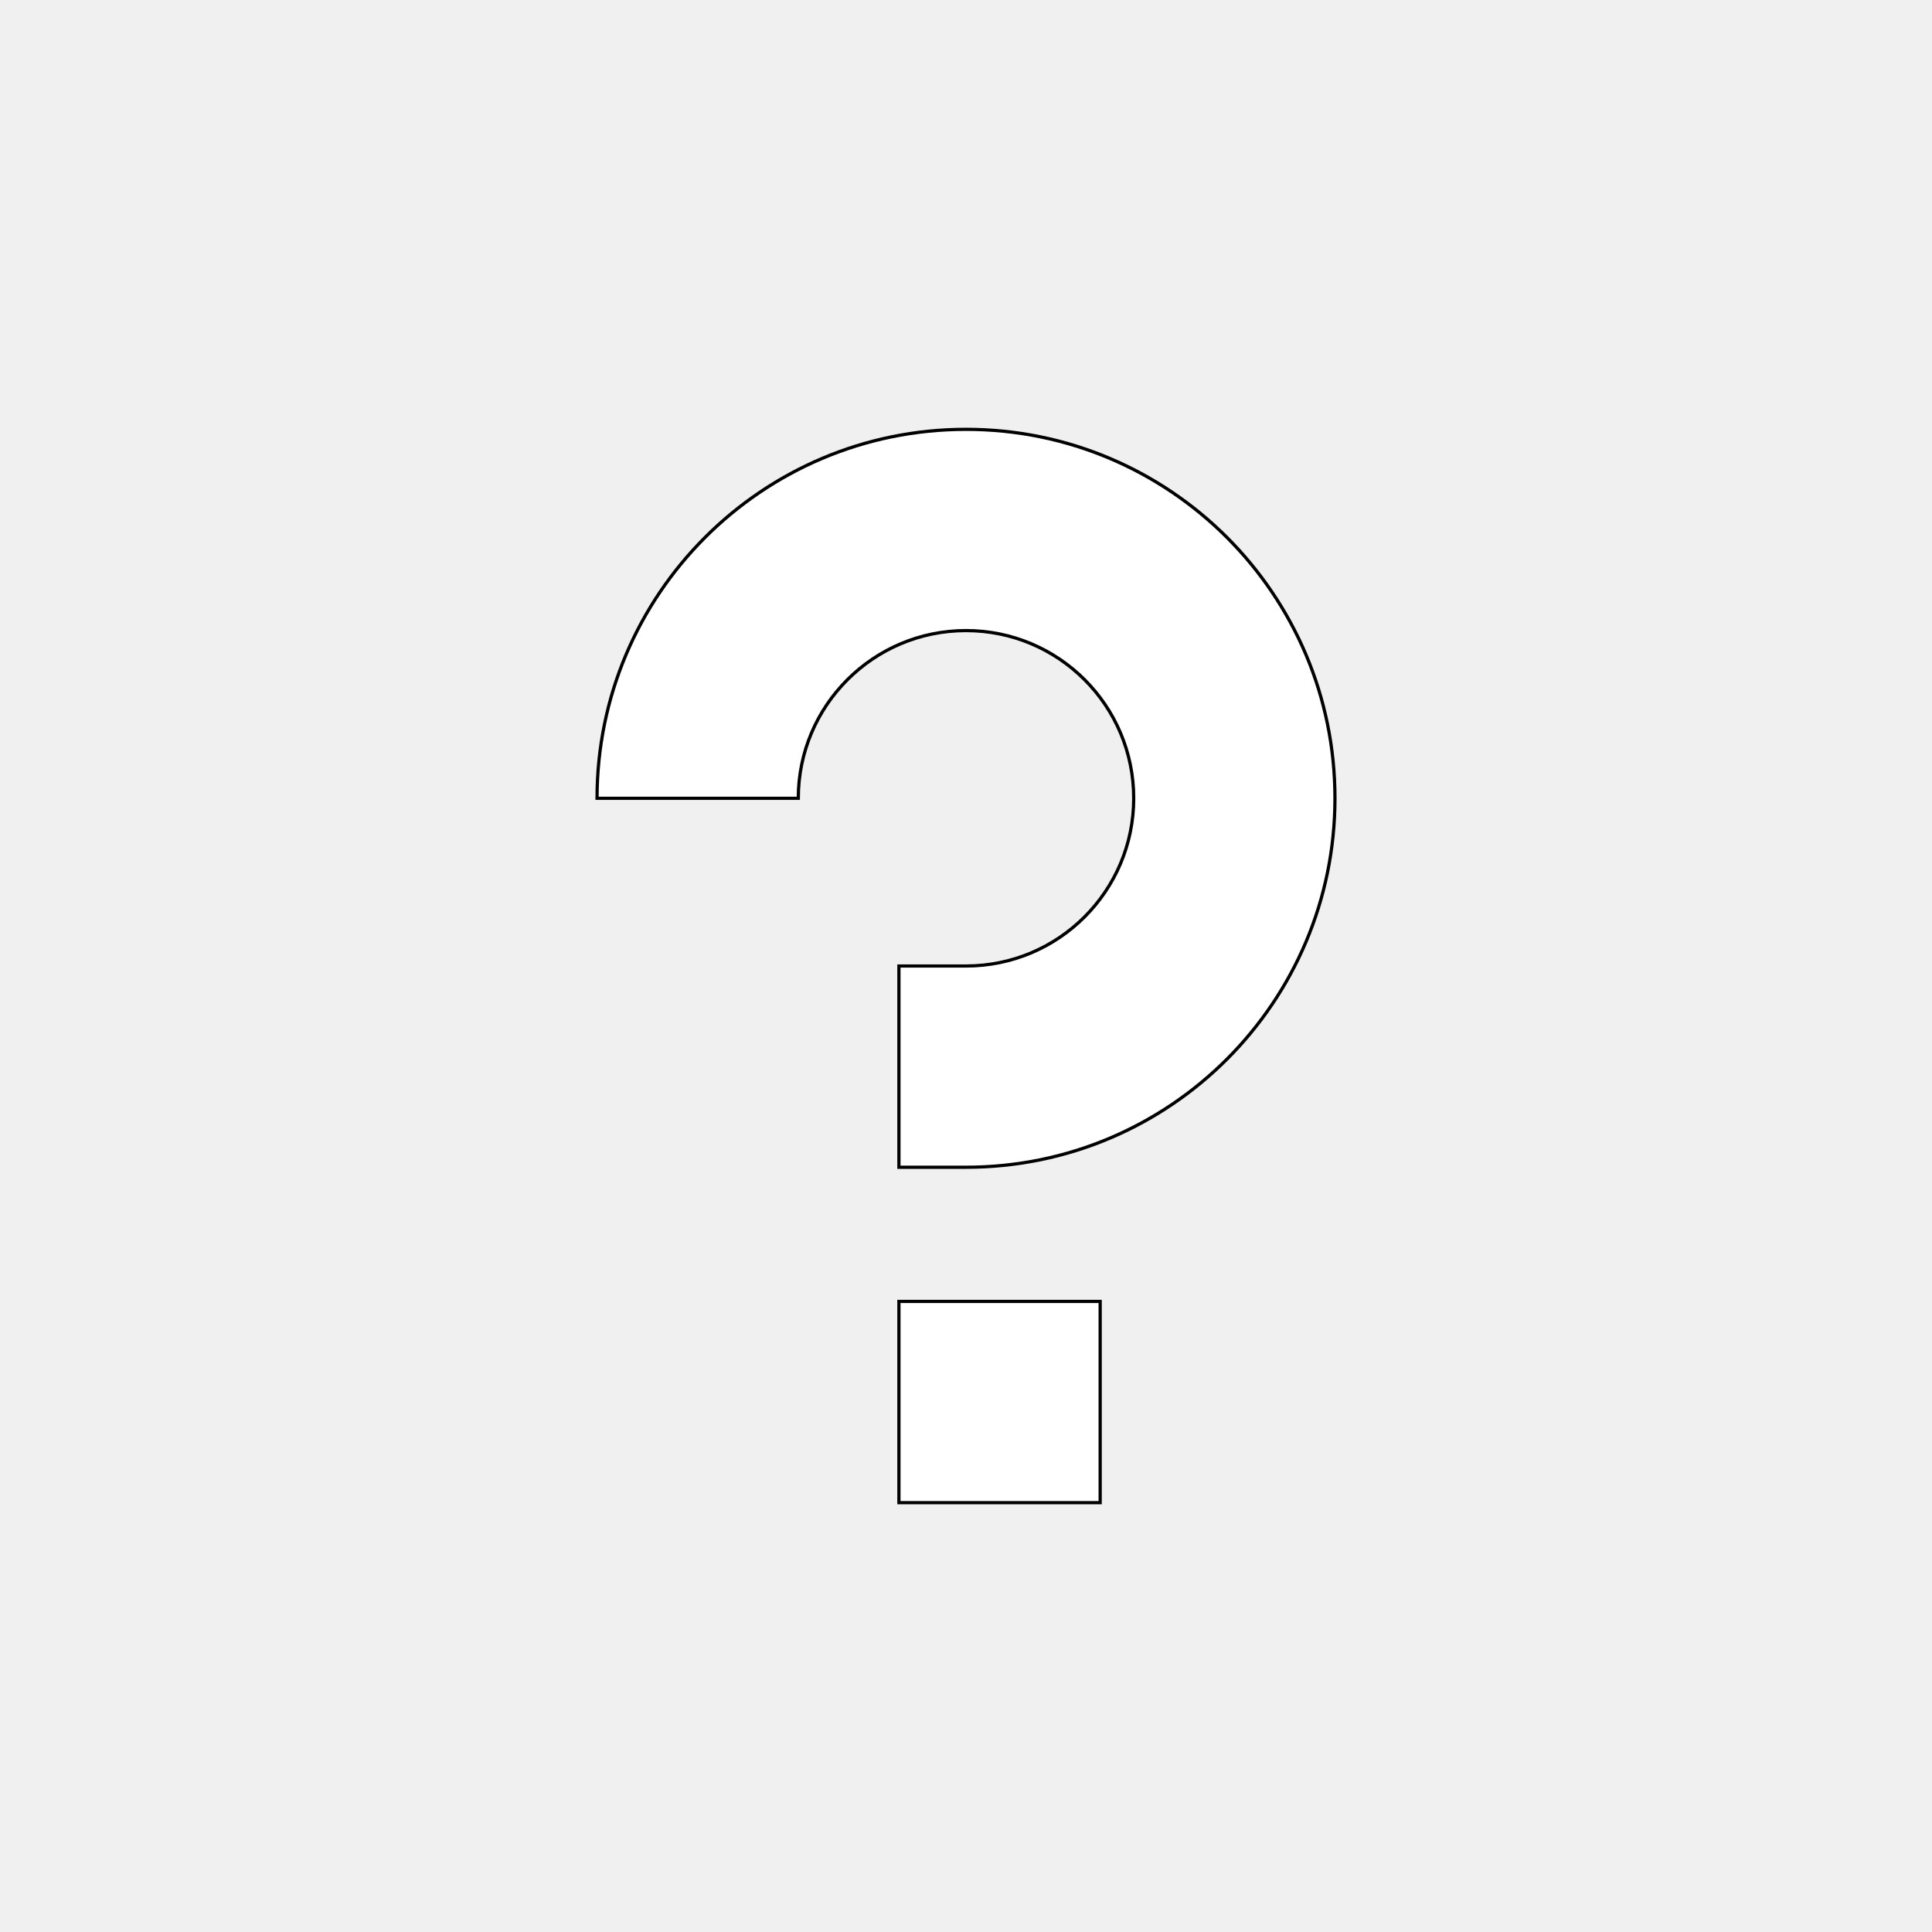
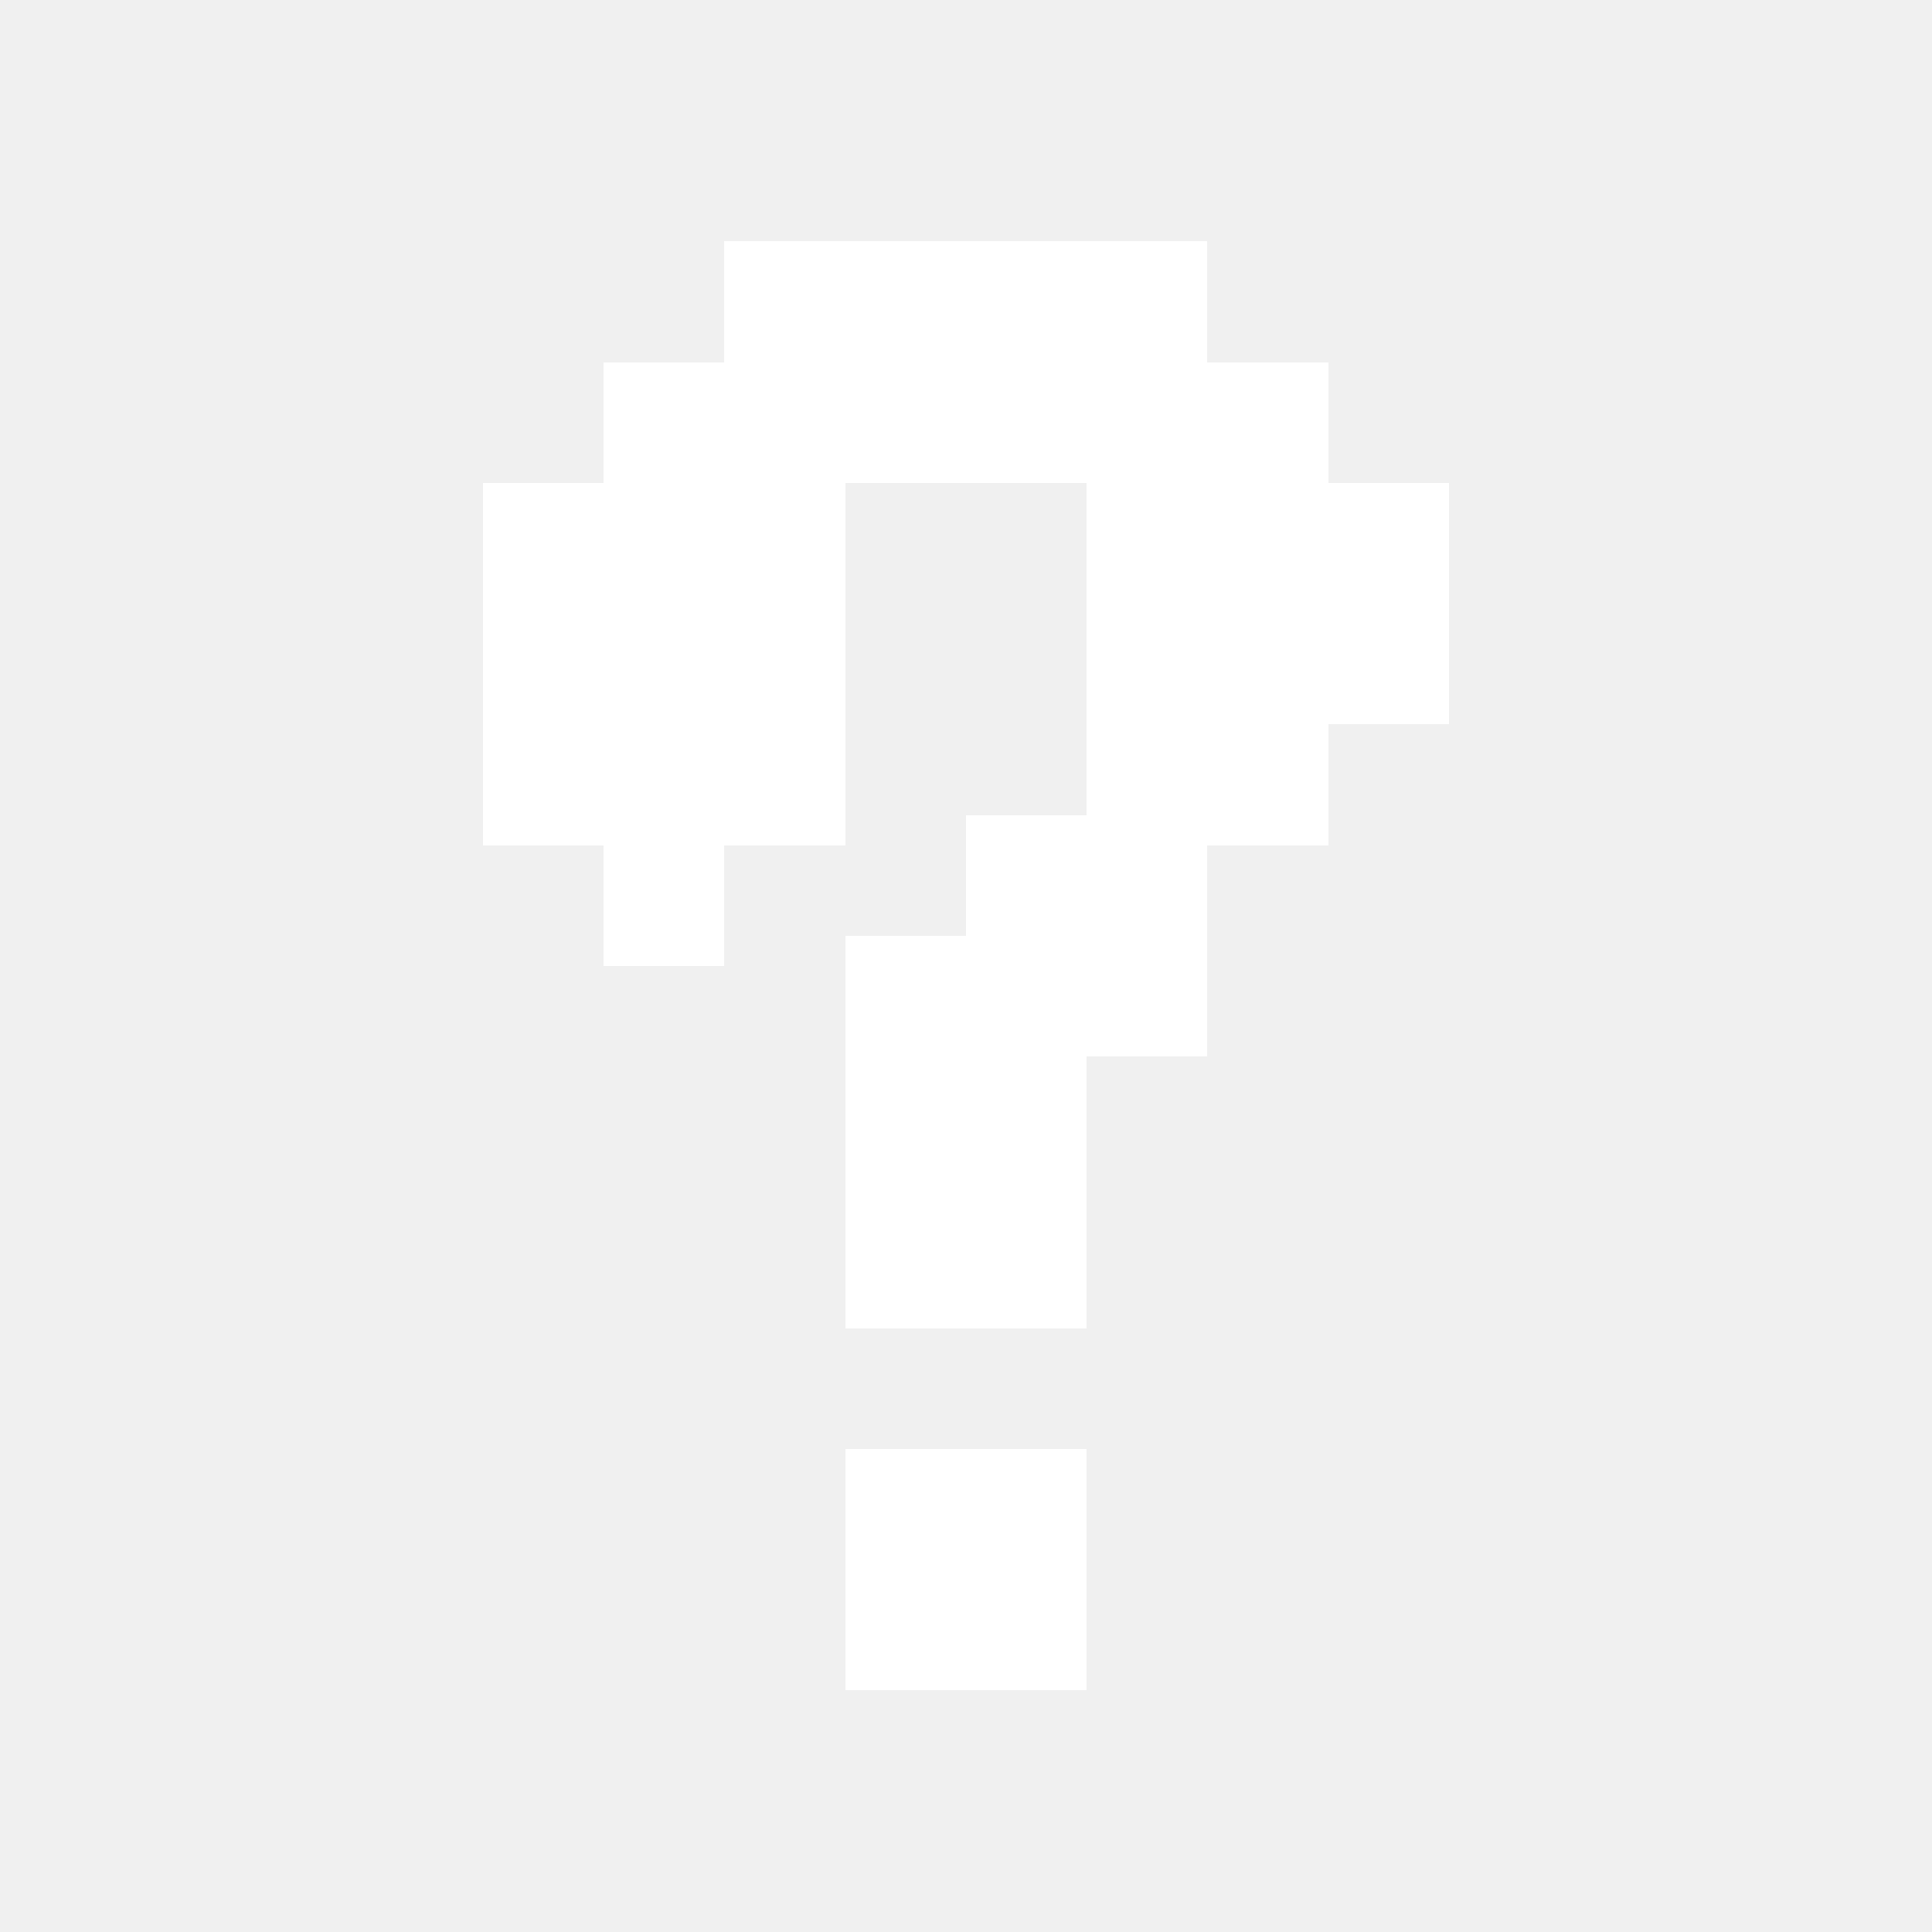
- <svg xmlns="http://www.w3.org/2000/svg" width="64px" height="64px" viewBox="-6.4 -6.4 28.80 28.80" fill="none" stroke="#000000" stroke-width="0.048">
-   <g id="SVGRepo_bgCarrier" stroke-width="0" />
-   <g id="SVGRepo_tracerCarrier" stroke-linecap="round" stroke-linejoin="round" />
-   <g id="SVGRepo_iconCarrier">
-     <path d="M5.5 5.5C5.5 4.119 6.619 3 8 3C9.381 3 10.5 4.119 10.5 5.5C10.5 6.881 9.381 8 8 8H7V11H8C11.038 11 13.5 8.538 13.5 5.5C13.5 2.462 11.038 0 8 0C4.962 0 2.5 2.462 2.5 5.5H5.5Z" fill="#ffffff" />
-     <path d="M10 13H7V16H10V13Z" fill="#ffffff" />
-   </g>
+ <svg xmlns="http://www.w3.org/2000/svg" width="64" height="64" shape-rendering="crispEdges">
+   <rect x="24" y="8" width="1" height="1" fill="#ffffff" />
+   <rect x="25" y="8" width="1" height="1" fill="#ffffff" />
+   <rect x="26" y="8" width="1" height="1" fill="#ffffff" />
+   <rect x="27" y="8" width="1" height="1" fill="#ffffff" />
+   <rect x="28" y="8" width="1" height="1" fill="#ffffff" />
+   <rect x="29" y="8" width="1" height="1" fill="#ffffff" />
+   <rect x="30" y="8" width="1" height="1" fill="#ffffff" />
+   <rect x="31" y="8" width="1" height="1" fill="#ffffff" />
+   <rect x="32" y="8" width="1" height="1" fill="#ffffff" />
+   <rect x="33" y="8" width="1" height="1" fill="#ffffff" />
+   <rect x="34" y="8" width="1" height="1" fill="#ffffff" />
+   <rect x="35" y="8" width="1" height="1" fill="#ffffff" />
+   <rect x="36" y="8" width="1" height="1" fill="#ffffff" />
+   <rect x="37" y="8" width="1" height="1" fill="#ffffff" />
+   <rect x="38" y="8" width="1" height="1" fill="#ffffff" />
+   <rect x="39" y="8" width="1" height="1" fill="#ffffff" />
+   <rect x="24" y="9" width="1" height="1" fill="#ffffff" />
+   <rect x="25" y="9" width="1" height="1" fill="#ffffff" />
+   <rect x="26" y="9" width="1" height="1" fill="#ffffff" />
+   <rect x="27" y="9" width="1" height="1" fill="#ffffff" />
+   <rect x="28" y="9" width="1" height="1" fill="#ffffff" />
+   <rect x="29" y="9" width="1" height="1" fill="#ffffff" />
+   <rect x="30" y="9" width="1" height="1" fill="#ffffff" />
+   <rect x="31" y="9" width="1" height="1" fill="#ffffff" />
+   <rect x="32" y="9" width="1" height="1" fill="#ffffff" />
+   <rect x="33" y="9" width="1" height="1" fill="#ffffff" />
+   <rect x="34" y="9" width="1" height="1" fill="#ffffff" />
+   <rect x="35" y="9" width="1" height="1" fill="#ffffff" />
+   <rect x="36" y="9" width="1" height="1" fill="#ffffff" />
+   <rect x="37" y="9" width="1" height="1" fill="#ffffff" />
+   <rect x="38" y="9" width="1" height="1" fill="#ffffff" />
+   <rect x="39" y="9" width="1" height="1" fill="#ffffff" />
+   <rect x="24" y="10" width="1" height="1" fill="#ffffff" />
+   <rect x="25" y="10" width="1" height="1" fill="#ffffff" />
+   <rect x="26" y="10" width="1" height="1" fill="#ffffff" />
+   <rect x="27" y="10" width="1" height="1" fill="#ffffff" />
+   <rect x="28" y="10" width="1" height="1" fill="#ffffff" />
+   <rect x="29" y="10" width="1" height="1" fill="#ffffff" />
+   <rect x="30" y="10" width="1" height="1" fill="#ffffff" />
+   <rect x="31" y="10" width="1" height="1" fill="#ffffff" />
+   <rect x="32" y="10" width="1" height="1" fill="#ffffff" />
+   <rect x="33" y="10" width="1" height="1" fill="#ffffff" />
+   <rect x="34" y="10" width="1" height="1" fill="#ffffff" />
+   <rect x="35" y="10" width="1" height="1" fill="#ffffff" />
+   <rect x="36" y="10" width="1" height="1" fill="#ffffff" />
+   <rect x="37" y="10" width="1" height="1" fill="#ffffff" />
+   <rect x="38" y="10" width="1" height="1" fill="#ffffff" />
+   <rect x="39" y="10" width="1" height="1" fill="#ffffff" />
+   <rect x="24" y="11" width="1" height="1" fill="#ffffff" />
+   <rect x="25" y="11" width="1" height="1" fill="#ffffff" />
+   <rect x="26" y="11" width="1" height="1" fill="#ffffff" />
+   <rect x="27" y="11" width="1" height="1" fill="#ffffff" />
+   <rect x="28" y="11" width="1" height="1" fill="#ffffff" />
+   <rect x="29" y="11" width="1" height="1" fill="#ffffff" />
+   <rect x="30" y="11" width="1" height="1" fill="#ffffff" />
+   <rect x="31" y="11" width="1" height="1" fill="#ffffff" />
+   <rect x="32" y="11" width="1" height="1" fill="#ffffff" />
+   <rect x="33" y="11" width="1" height="1" fill="#ffffff" />
+   <rect x="34" y="11" width="1" height="1" fill="#ffffff" />
+   <rect x="35" y="11" width="1" height="1" fill="#ffffff" />
+   <rect x="36" y="11" width="1" height="1" fill="#ffffff" />
+   <rect x="37" y="11" width="1" height="1" fill="#ffffff" />
+   <rect x="38" y="11" width="1" height="1" fill="#ffffff" />
+   <rect x="39" y="11" width="1" height="1" fill="#ffffff" />
+   <rect x="20" y="12" width="1" height="1" fill="#ffffff" />
+   <rect x="21" y="12" width="1" height="1" fill="#ffffff" />
+   <rect x="22" y="12" width="1" height="1" fill="#ffffff" />
+   <rect x="23" y="12" width="1" height="1" fill="#ffffff" />
+   <rect x="24" y="12" width="1" height="1" fill="#ffffff" />
+   <rect x="25" y="12" width="1" height="1" fill="#ffffff" />
+   <rect x="26" y="12" width="1" height="1" fill="#ffffff" />
+   <rect x="27" y="12" width="1" height="1" fill="#ffffff" />
+   <rect x="28" y="12" width="1" height="1" fill="#ffffff" />
+   <rect x="29" y="12" width="1" height="1" fill="#ffffff" />
+   <rect x="30" y="12" width="1" height="1" fill="#ffffff" />
+   <rect x="31" y="12" width="1" height="1" fill="#ffffff" />
+   <rect x="32" y="12" width="1" height="1" fill="#ffffff" />
+   <rect x="33" y="12" width="1" height="1" fill="#ffffff" />
+   <rect x="34" y="12" width="1" height="1" fill="#ffffff" />
+   <rect x="35" y="12" width="1" height="1" fill="#ffffff" />
+   <rect x="36" y="12" width="1" height="1" fill="#ffffff" />
+   <rect x="37" y="12" width="1" height="1" fill="#ffffff" />
+   <rect x="38" y="12" width="1" height="1" fill="#ffffff" />
+   <rect x="39" y="12" width="1" height="1" fill="#ffffff" />
+   <rect x="40" y="12" width="1" height="1" fill="#ffffff" />
+   <rect x="41" y="12" width="1" height="1" fill="#ffffff" />
+   <rect x="42" y="12" width="1" height="1" fill="#ffffff" />
+   <rect x="43" y="12" width="1" height="1" fill="#ffffff" />
+   <rect x="20" y="13" width="1" height="1" fill="#ffffff" />
+   <rect x="21" y="13" width="1" height="1" fill="#ffffff" />
+   <rect x="22" y="13" width="1" height="1" fill="#ffffff" />
+   <rect x="23" y="13" width="1" height="1" fill="#ffffff" />
+   <rect x="24" y="13" width="1" height="1" fill="#ffffff" />
+   <rect x="25" y="13" width="1" height="1" fill="#ffffff" />
+   <rect x="26" y="13" width="1" height="1" fill="#ffffff" />
+   <rect x="27" y="13" width="1" height="1" fill="#ffffff" />
+   <rect x="28" y="13" width="1" height="1" fill="#ffffff" />
+   <rect x="29" y="13" width="1" height="1" fill="#ffffff" />
+   <rect x="30" y="13" width="1" height="1" fill="#ffffff" />
+   <rect x="31" y="13" width="1" height="1" fill="#ffffff" />
+   <rect x="32" y="13" width="1" height="1" fill="#ffffff" />
+   <rect x="33" y="13" width="1" height="1" fill="#ffffff" />
+   <rect x="34" y="13" width="1" height="1" fill="#ffffff" />
+   <rect x="35" y="13" width="1" height="1" fill="#ffffff" />
+   <rect x="36" y="13" width="1" height="1" fill="#ffffff" />
+   <rect x="37" y="13" width="1" height="1" fill="#ffffff" />
+   <rect x="38" y="13" width="1" height="1" fill="#ffffff" />
+   <rect x="39" y="13" width="1" height="1" fill="#ffffff" />
+   <rect x="40" y="13" width="1" height="1" fill="#ffffff" />
+   <rect x="41" y="13" width="1" height="1" fill="#ffffff" />
+   <rect x="42" y="13" width="1" height="1" fill="#ffffff" />
+   <rect x="43" y="13" width="1" height="1" fill="#ffffff" />
+   <rect x="20" y="14" width="1" height="1" fill="#ffffff" />
+   <rect x="21" y="14" width="1" height="1" fill="#ffffff" />
+   <rect x="22" y="14" width="1" height="1" fill="#ffffff" />
+   <rect x="23" y="14" width="1" height="1" fill="#ffffff" />
+   <rect x="24" y="14" width="1" height="1" fill="#ffffff" />
+   <rect x="25" y="14" width="1" height="1" fill="#ffffff" />
+   <rect x="26" y="14" width="1" height="1" fill="#ffffff" />
+   <rect x="27" y="14" width="1" height="1" fill="#ffffff" />
+   <rect x="28" y="14" width="1" height="1" fill="#ffffff" />
+   <rect x="29" y="14" width="1" height="1" fill="#ffffff" />
+   <rect x="30" y="14" width="1" height="1" fill="#ffffff" />
+   <rect x="31" y="14" width="1" height="1" fill="#ffffff" />
+   <rect x="32" y="14" width="1" height="1" fill="#ffffff" />
+   <rect x="33" y="14" width="1" height="1" fill="#ffffff" />
+   <rect x="34" y="14" width="1" height="1" fill="#ffffff" />
+   <rect x="35" y="14" width="1" height="1" fill="#ffffff" />
+   <rect x="36" y="14" width="1" height="1" fill="#ffffff" />
+   <rect x="37" y="14" width="1" height="1" fill="#ffffff" />
+   <rect x="38" y="14" width="1" height="1" fill="#ffffff" />
+   <rect x="39" y="14" width="1" height="1" fill="#ffffff" />
+   <rect x="40" y="14" width="1" height="1" fill="#ffffff" />
+   <rect x="41" y="14" width="1" height="1" fill="#ffffff" />
+   <rect x="42" y="14" width="1" height="1" fill="#ffffff" />
+   <rect x="43" y="14" width="1" height="1" fill="#ffffff" />
+   <rect x="20" y="15" width="1" height="1" fill="#ffffff" />
+   <rect x="21" y="15" width="1" height="1" fill="#ffffff" />
+   <rect x="22" y="15" width="1" height="1" fill="#ffffff" />
+   <rect x="23" y="15" width="1" height="1" fill="#ffffff" />
+   <rect x="24" y="15" width="1" height="1" fill="#ffffff" />
+   <rect x="25" y="15" width="1" height="1" fill="#ffffff" />
+   <rect x="26" y="15" width="1" height="1" fill="#ffffff" />
+   <rect x="27" y="15" width="1" height="1" fill="#ffffff" />
+   <rect x="28" y="15" width="1" height="1" fill="#ffffff" />
+   <rect x="29" y="15" width="1" height="1" fill="#ffffff" />
+   <rect x="30" y="15" width="1" height="1" fill="#ffffff" />
+   <rect x="31" y="15" width="1" height="1" fill="#ffffff" />
+   <rect x="32" y="15" width="1" height="1" fill="#ffffff" />
+   <rect x="33" y="15" width="1" height="1" fill="#ffffff" />
+   <rect x="34" y="15" width="1" height="1" fill="#ffffff" />
+   <rect x="35" y="15" width="1" height="1" fill="#ffffff" />
+   <rect x="36" y="15" width="1" height="1" fill="#ffffff" />
+   <rect x="37" y="15" width="1" height="1" fill="#ffffff" />
+   <rect x="38" y="15" width="1" height="1" fill="#ffffff" />
+   <rect x="39" y="15" width="1" height="1" fill="#ffffff" />
+   <rect x="40" y="15" width="1" height="1" fill="#ffffff" />
+   <rect x="41" y="15" width="1" height="1" fill="#ffffff" />
+   <rect x="42" y="15" width="1" height="1" fill="#ffffff" />
+   <rect x="43" y="15" width="1" height="1" fill="#ffffff" />
+   <rect x="16" y="16" width="1" height="1" fill="#ffffff" />
+   <rect x="17" y="16" width="1" height="1" fill="#ffffff" />
+   <rect x="18" y="16" width="1" height="1" fill="#ffffff" />
+   <rect x="19" y="16" width="1" height="1" fill="#ffffff" />
+   <rect x="20" y="16" width="1" height="1" fill="#ffffff" />
+   <rect x="21" y="16" width="1" height="1" fill="#ffffff" />
+   <rect x="22" y="16" width="1" height="1" fill="#ffffff" />
+   <rect x="23" y="16" width="1" height="1" fill="#ffffff" />
+   <rect x="24" y="16" width="1" height="1" fill="#ffffff" />
+   <rect x="25" y="16" width="1" height="1" fill="#ffffff" />
+   <rect x="26" y="16" width="1" height="1" fill="#ffffff" />
+   <rect x="27" y="16" width="1" height="1" fill="#ffffff" />
+   <rect x="36" y="16" width="1" height="1" fill="#ffffff" />
+   <rect x="37" y="16" width="1" height="1" fill="#ffffff" />
+   <rect x="38" y="16" width="1" height="1" fill="#ffffff" />
+   <rect x="39" y="16" width="1" height="1" fill="#ffffff" />
+   <rect x="40" y="16" width="1" height="1" fill="#ffffff" />
+   <rect x="41" y="16" width="1" height="1" fill="#ffffff" />
+   <rect x="42" y="16" width="1" height="1" fill="#ffffff" />
+   <rect x="43" y="16" width="1" height="1" fill="#ffffff" />
+   <rect x="44" y="16" width="1" height="1" fill="#ffffff" />
+   <rect x="45" y="16" width="1" height="1" fill="#ffffff" />
+   <rect x="46" y="16" width="1" height="1" fill="#ffffff" />
+   <rect x="47" y="16" width="1" height="1" fill="#ffffff" />
+   <rect x="16" y="17" width="1" height="1" fill="#ffffff" />
+   <rect x="17" y="17" width="1" height="1" fill="#ffffff" />
+   <rect x="18" y="17" width="1" height="1" fill="#ffffff" />
+   <rect x="19" y="17" width="1" height="1" fill="#ffffff" />
+   <rect x="20" y="17" width="1" height="1" fill="#ffffff" />
+   <rect x="21" y="17" width="1" height="1" fill="#ffffff" />
+   <rect x="22" y="17" width="1" height="1" fill="#ffffff" />
+   <rect x="23" y="17" width="1" height="1" fill="#ffffff" />
+   <rect x="24" y="17" width="1" height="1" fill="#ffffff" />
+   <rect x="25" y="17" width="1" height="1" fill="#ffffff" />
+   <rect x="26" y="17" width="1" height="1" fill="#ffffff" />
+   <rect x="27" y="17" width="1" height="1" fill="#ffffff" />
+   <rect x="36" y="17" width="1" height="1" fill="#ffffff" />
+   <rect x="37" y="17" width="1" height="1" fill="#ffffff" />
+   <rect x="38" y="17" width="1" height="1" fill="#ffffff" />
+   <rect x="39" y="17" width="1" height="1" fill="#ffffff" />
+   <rect x="40" y="17" width="1" height="1" fill="#ffffff" />
+   <rect x="41" y="17" width="1" height="1" fill="#ffffff" />
+   <rect x="42" y="17" width="1" height="1" fill="#ffffff" />
+   <rect x="43" y="17" width="1" height="1" fill="#ffffff" />
+   <rect x="44" y="17" width="1" height="1" fill="#ffffff" />
+   <rect x="45" y="17" width="1" height="1" fill="#ffffff" />
+   <rect x="46" y="17" width="1" height="1" fill="#ffffff" />
+   <rect x="47" y="17" width="1" height="1" fill="#ffffff" />
+   <rect x="16" y="18" width="1" height="1" fill="#ffffff" />
+   <rect x="17" y="18" width="1" height="1" fill="#ffffff" />
+   <rect x="18" y="18" width="1" height="1" fill="#ffffff" />
+   <rect x="19" y="18" width="1" height="1" fill="#ffffff" />
+   <rect x="20" y="18" width="1" height="1" fill="#ffffff" />
+   <rect x="21" y="18" width="1" height="1" fill="#ffffff" />
+   <rect x="22" y="18" width="1" height="1" fill="#ffffff" />
+   <rect x="23" y="18" width="1" height="1" fill="#ffffff" />
+   <rect x="24" y="18" width="1" height="1" fill="#ffffff" />
+   <rect x="25" y="18" width="1" height="1" fill="#ffffff" />
+   <rect x="26" y="18" width="1" height="1" fill="#ffffff" />
+   <rect x="27" y="18" width="1" height="1" fill="#ffffff" />
+   <rect x="36" y="18" width="1" height="1" fill="#ffffff" />
+   <rect x="37" y="18" width="1" height="1" fill="#ffffff" />
+   <rect x="38" y="18" width="1" height="1" fill="#ffffff" />
+   <rect x="39" y="18" width="1" height="1" fill="#ffffff" />
+   <rect x="40" y="18" width="1" height="1" fill="#ffffff" />
+   <rect x="41" y="18" width="1" height="1" fill="#ffffff" />
+   <rect x="42" y="18" width="1" height="1" fill="#ffffff" />
+   <rect x="43" y="18" width="1" height="1" fill="#ffffff" />
+   <rect x="44" y="18" width="1" height="1" fill="#ffffff" />
+   <rect x="45" y="18" width="1" height="1" fill="#ffffff" />
+   <rect x="46" y="18" width="1" height="1" fill="#ffffff" />
+   <rect x="47" y="18" width="1" height="1" fill="#ffffff" />
+   <rect x="16" y="19" width="1" height="1" fill="#ffffff" />
+   <rect x="17" y="19" width="1" height="1" fill="#ffffff" />
+   <rect x="18" y="19" width="1" height="1" fill="#ffffff" />
+   <rect x="19" y="19" width="1" height="1" fill="#ffffff" />
+   <rect x="20" y="19" width="1" height="1" fill="#ffffff" />
+   <rect x="21" y="19" width="1" height="1" fill="#ffffff" />
+   <rect x="22" y="19" width="1" height="1" fill="#ffffff" />
+   <rect x="23" y="19" width="1" height="1" fill="#ffffff" />
+   <rect x="24" y="19" width="1" height="1" fill="#ffffff" />
+   <rect x="25" y="19" width="1" height="1" fill="#ffffff" />
+   <rect x="26" y="19" width="1" height="1" fill="#ffffff" />
+   <rect x="27" y="19" width="1" height="1" fill="#ffffff" />
+   <rect x="36" y="19" width="1" height="1" fill="#ffffff" />
+   <rect x="37" y="19" width="1" height="1" fill="#ffffff" />
+   <rect x="38" y="19" width="1" height="1" fill="#ffffff" />
+   <rect x="39" y="19" width="1" height="1" fill="#ffffff" />
+   <rect x="40" y="19" width="1" height="1" fill="#ffffff" />
+   <rect x="41" y="19" width="1" height="1" fill="#ffffff" />
+   <rect x="42" y="19" width="1" height="1" fill="#ffffff" />
+   <rect x="43" y="19" width="1" height="1" fill="#ffffff" />
+   <rect x="44" y="19" width="1" height="1" fill="#ffffff" />
+   <rect x="45" y="19" width="1" height="1" fill="#ffffff" />
+   <rect x="46" y="19" width="1" height="1" fill="#ffffff" />
+   <rect x="47" y="19" width="1" height="1" fill="#ffffff" />
+   <rect x="16" y="20" width="1" height="1" fill="#ffffff" />
+   <rect x="17" y="20" width="1" height="1" fill="#ffffff" />
+   <rect x="18" y="20" width="1" height="1" fill="#ffffff" />
+   <rect x="19" y="20" width="1" height="1" fill="#ffffff" />
+   <rect x="20" y="20" width="1" height="1" fill="#ffffff" />
+   <rect x="21" y="20" width="1" height="1" fill="#ffffff" />
+   <rect x="22" y="20" width="1" height="1" fill="#ffffff" />
+   <rect x="23" y="20" width="1" height="1" fill="#ffffff" />
+   <rect x="24" y="20" width="1" height="1" fill="#ffffff" />
+   <rect x="25" y="20" width="1" height="1" fill="#ffffff" />
+   <rect x="26" y="20" width="1" height="1" fill="#ffffff" />
+   <rect x="27" y="20" width="1" height="1" fill="#ffffff" />
+   <rect x="36" y="20" width="1" height="1" fill="#ffffff" />
+   <rect x="37" y="20" width="1" height="1" fill="#ffffff" />
+   <rect x="38" y="20" width="1" height="1" fill="#ffffff" />
+   <rect x="39" y="20" width="1" height="1" fill="#ffffff" />
+   <rect x="40" y="20" width="1" height="1" fill="#ffffff" />
+   <rect x="41" y="20" width="1" height="1" fill="#ffffff" />
+   <rect x="42" y="20" width="1" height="1" fill="#ffffff" />
+   <rect x="43" y="20" width="1" height="1" fill="#ffffff" />
+   <rect x="44" y="20" width="1" height="1" fill="#ffffff" />
+   <rect x="45" y="20" width="1" height="1" fill="#ffffff" />
+   <rect x="46" y="20" width="1" height="1" fill="#ffffff" />
+   <rect x="47" y="20" width="1" height="1" fill="#ffffff" />
+   <rect x="16" y="21" width="1" height="1" fill="#ffffff" />
+   <rect x="17" y="21" width="1" height="1" fill="#ffffff" />
+   <rect x="18" y="21" width="1" height="1" fill="#ffffff" />
+   <rect x="19" y="21" width="1" height="1" fill="#ffffff" />
+   <rect x="20" y="21" width="1" height="1" fill="#ffffff" />
+   <rect x="21" y="21" width="1" height="1" fill="#ffffff" />
+   <rect x="22" y="21" width="1" height="1" fill="#ffffff" />
+   <rect x="23" y="21" width="1" height="1" fill="#ffffff" />
+   <rect x="24" y="21" width="1" height="1" fill="#ffffff" />
+   <rect x="25" y="21" width="1" height="1" fill="#ffffff" />
+   <rect x="26" y="21" width="1" height="1" fill="#ffffff" />
+   <rect x="27" y="21" width="1" height="1" fill="#ffffff" />
+   <rect x="36" y="21" width="1" height="1" fill="#ffffff" />
+   <rect x="37" y="21" width="1" height="1" fill="#ffffff" />
+   <rect x="38" y="21" width="1" height="1" fill="#ffffff" />
+   <rect x="39" y="21" width="1" height="1" fill="#ffffff" />
+   <rect x="40" y="21" width="1" height="1" fill="#ffffff" />
+   <rect x="41" y="21" width="1" height="1" fill="#ffffff" />
+   <rect x="42" y="21" width="1" height="1" fill="#ffffff" />
+   <rect x="43" y="21" width="1" height="1" fill="#ffffff" />
+   <rect x="44" y="21" width="1" height="1" fill="#ffffff" />
+   <rect x="45" y="21" width="1" height="1" fill="#ffffff" />
+   <rect x="46" y="21" width="1" height="1" fill="#ffffff" />
+   <rect x="47" y="21" width="1" height="1" fill="#ffffff" />
+   <rect x="16" y="22" width="1" height="1" fill="#ffffff" />
+   <rect x="17" y="22" width="1" height="1" fill="#ffffff" />
+   <rect x="18" y="22" width="1" height="1" fill="#ffffff" />
+   <rect x="19" y="22" width="1" height="1" fill="#ffffff" />
+   <rect x="20" y="22" width="1" height="1" fill="#ffffff" />
+   <rect x="21" y="22" width="1" height="1" fill="#ffffff" />
+   <rect x="22" y="22" width="1" height="1" fill="#ffffff" />
+   <rect x="23" y="22" width="1" height="1" fill="#ffffff" />
+   <rect x="24" y="22" width="1" height="1" fill="#ffffff" />
+   <rect x="25" y="22" width="1" height="1" fill="#ffffff" />
+   <rect x="26" y="22" width="1" height="1" fill="#ffffff" />
+   <rect x="27" y="22" width="1" height="1" fill="#ffffff" />
+   <rect x="36" y="22" width="1" height="1" fill="#ffffff" />
+   <rect x="37" y="22" width="1" height="1" fill="#ffffff" />
+   <rect x="38" y="22" width="1" height="1" fill="#ffffff" />
+   <rect x="39" y="22" width="1" height="1" fill="#ffffff" />
+   <rect x="40" y="22" width="1" height="1" fill="#ffffff" />
+   <rect x="41" y="22" width="1" height="1" fill="#ffffff" />
+   <rect x="42" y="22" width="1" height="1" fill="#ffffff" />
+   <rect x="43" y="22" width="1" height="1" fill="#ffffff" />
+   <rect x="44" y="22" width="1" height="1" fill="#ffffff" />
+   <rect x="45" y="22" width="1" height="1" fill="#ffffff" />
+   <rect x="46" y="22" width="1" height="1" fill="#ffffff" />
+   <rect x="47" y="22" width="1" height="1" fill="#ffffff" />
+   <rect x="16" y="23" width="1" height="1" fill="#ffffff" />
+   <rect x="17" y="23" width="1" height="1" fill="#ffffff" />
+   <rect x="18" y="23" width="1" height="1" fill="#ffffff" />
+   <rect x="19" y="23" width="1" height="1" fill="#ffffff" />
+   <rect x="20" y="23" width="1" height="1" fill="#ffffff" />
+   <rect x="21" y="23" width="1" height="1" fill="#ffffff" />
+   <rect x="22" y="23" width="1" height="1" fill="#ffffff" />
+   <rect x="23" y="23" width="1" height="1" fill="#ffffff" />
+   <rect x="24" y="23" width="1" height="1" fill="#ffffff" />
+   <rect x="25" y="23" width="1" height="1" fill="#ffffff" />
+   <rect x="26" y="23" width="1" height="1" fill="#ffffff" />
+   <rect x="27" y="23" width="1" height="1" fill="#ffffff" />
+   <rect x="36" y="23" width="1" height="1" fill="#ffffff" />
+   <rect x="37" y="23" width="1" height="1" fill="#ffffff" />
+   <rect x="38" y="23" width="1" height="1" fill="#ffffff" />
+   <rect x="39" y="23" width="1" height="1" fill="#ffffff" />
+   <rect x="40" y="23" width="1" height="1" fill="#ffffff" />
+   <rect x="41" y="23" width="1" height="1" fill="#ffffff" />
+   <rect x="42" y="23" width="1" height="1" fill="#ffffff" />
+   <rect x="43" y="23" width="1" height="1" fill="#ffffff" />
+   <rect x="44" y="23" width="1" height="1" fill="#ffffff" />
+   <rect x="45" y="23" width="1" height="1" fill="#ffffff" />
+   <rect x="46" y="23" width="1" height="1" fill="#ffffff" />
+   <rect x="47" y="23" width="1" height="1" fill="#ffffff" />
+   <rect x="16" y="24" width="1" height="1" fill="#ffffff" />
+   <rect x="17" y="24" width="1" height="1" fill="#ffffff" />
+   <rect x="18" y="24" width="1" height="1" fill="#ffffff" />
+   <rect x="19" y="24" width="1" height="1" fill="#ffffff" />
+   <rect x="20" y="24" width="1" height="1" fill="#ffffff" />
+   <rect x="21" y="24" width="1" height="1" fill="#ffffff" />
+   <rect x="22" y="24" width="1" height="1" fill="#ffffff" />
+   <rect x="23" y="24" width="1" height="1" fill="#ffffff" />
+   <rect x="24" y="24" width="1" height="1" fill="#ffffff" />
+   <rect x="25" y="24" width="1" height="1" fill="#ffffff" />
+   <rect x="26" y="24" width="1" height="1" fill="#ffffff" />
+   <rect x="27" y="24" width="1" height="1" fill="#ffffff" />
+   <rect x="36" y="24" width="1" height="1" fill="#ffffff" />
+   <rect x="37" y="24" width="1" height="1" fill="#ffffff" />
+   <rect x="38" y="24" width="1" height="1" fill="#ffffff" />
+   <rect x="39" y="24" width="1" height="1" fill="#ffffff" />
+   <rect x="40" y="24" width="1" height="1" fill="#ffffff" />
+   <rect x="41" y="24" width="1" height="1" fill="#ffffff" />
+   <rect x="42" y="24" width="1" height="1" fill="#ffffff" />
+   <rect x="43" y="24" width="1" height="1" fill="#ffffff" />
+   <rect x="16" y="25" width="1" height="1" fill="#ffffff" />
+   <rect x="17" y="25" width="1" height="1" fill="#ffffff" />
+   <rect x="18" y="25" width="1" height="1" fill="#ffffff" />
+   <rect x="19" y="25" width="1" height="1" fill="#ffffff" />
+   <rect x="20" y="25" width="1" height="1" fill="#ffffff" />
+   <rect x="21" y="25" width="1" height="1" fill="#ffffff" />
+   <rect x="22" y="25" width="1" height="1" fill="#ffffff" />
+   <rect x="23" y="25" width="1" height="1" fill="#ffffff" />
+   <rect x="24" y="25" width="1" height="1" fill="#ffffff" />
+   <rect x="25" y="25" width="1" height="1" fill="#ffffff" />
+   <rect x="26" y="25" width="1" height="1" fill="#ffffff" />
+   <rect x="27" y="25" width="1" height="1" fill="#ffffff" />
+   <rect x="36" y="25" width="1" height="1" fill="#ffffff" />
+   <rect x="37" y="25" width="1" height="1" fill="#ffffff" />
+   <rect x="38" y="25" width="1" height="1" fill="#ffffff" />
+   <rect x="39" y="25" width="1" height="1" fill="#ffffff" />
+   <rect x="40" y="25" width="1" height="1" fill="#ffffff" />
+   <rect x="41" y="25" width="1" height="1" fill="#ffffff" />
+   <rect x="42" y="25" width="1" height="1" fill="#ffffff" />
+   <rect x="43" y="25" width="1" height="1" fill="#ffffff" />
+   <rect x="16" y="26" width="1" height="1" fill="#ffffff" />
+   <rect x="17" y="26" width="1" height="1" fill="#ffffff" />
+   <rect x="18" y="26" width="1" height="1" fill="#ffffff" />
+   <rect x="19" y="26" width="1" height="1" fill="#ffffff" />
+   <rect x="20" y="26" width="1" height="1" fill="#ffffff" />
+   <rect x="21" y="26" width="1" height="1" fill="#ffffff" />
+   <rect x="22" y="26" width="1" height="1" fill="#ffffff" />
+   <rect x="23" y="26" width="1" height="1" fill="#ffffff" />
+   <rect x="24" y="26" width="1" height="1" fill="#ffffff" />
+   <rect x="25" y="26" width="1" height="1" fill="#ffffff" />
+   <rect x="26" y="26" width="1" height="1" fill="#ffffff" />
+   <rect x="27" y="26" width="1" height="1" fill="#ffffff" />
+   <rect x="36" y="26" width="1" height="1" fill="#ffffff" />
+   <rect x="37" y="26" width="1" height="1" fill="#ffffff" />
+   <rect x="38" y="26" width="1" height="1" fill="#ffffff" />
+   <rect x="39" y="26" width="1" height="1" fill="#ffffff" />
+   <rect x="40" y="26" width="1" height="1" fill="#ffffff" />
+   <rect x="41" y="26" width="1" height="1" fill="#ffffff" />
+   <rect x="42" y="26" width="1" height="1" fill="#ffffff" />
+   <rect x="43" y="26" width="1" height="1" fill="#ffffff" />
+   <rect x="16" y="27" width="1" height="1" fill="#ffffff" />
+   <rect x="17" y="27" width="1" height="1" fill="#ffffff" />
+   <rect x="18" y="27" width="1" height="1" fill="#ffffff" />
+   <rect x="19" y="27" width="1" height="1" fill="#ffffff" />
+   <rect x="20" y="27" width="1" height="1" fill="#ffffff" />
+   <rect x="21" y="27" width="1" height="1" fill="#ffffff" />
+   <rect x="22" y="27" width="1" height="1" fill="#ffffff" />
+   <rect x="23" y="27" width="1" height="1" fill="#ffffff" />
+   <rect x="24" y="27" width="1" height="1" fill="#ffffff" />
+   <rect x="25" y="27" width="1" height="1" fill="#ffffff" />
+   <rect x="26" y="27" width="1" height="1" fill="#ffffff" />
+   <rect x="27" y="27" width="1" height="1" fill="#ffffff" />
+   <rect x="32" y="27" width="1" height="1" fill="#ffffff" />
+   <rect x="33" y="27" width="1" height="1" fill="#ffffff" />
+   <rect x="34" y="27" width="1" height="1" fill="#ffffff" />
+   <rect x="35" y="27" width="1" height="1" fill="#ffffff" />
+   <rect x="36" y="27" width="1" height="1" fill="#ffffff" />
+   <rect x="37" y="27" width="1" height="1" fill="#ffffff" />
+   <rect x="38" y="27" width="1" height="1" fill="#ffffff" />
+   <rect x="39" y="27" width="1" height="1" fill="#ffffff" />
+   <rect x="40" y="27" width="1" height="1" fill="#ffffff" />
+   <rect x="41" y="27" width="1" height="1" fill="#ffffff" />
+   <rect x="42" y="27" width="1" height="1" fill="#ffffff" />
+   <rect x="43" y="27" width="1" height="1" fill="#ffffff" />
+   <rect x="20" y="28" width="1" height="1" fill="#ffffff" />
+   <rect x="21" y="28" width="1" height="1" fill="#ffffff" />
+   <rect x="22" y="28" width="1" height="1" fill="#ffffff" />
+   <rect x="23" y="28" width="1" height="1" fill="#ffffff" />
+   <rect x="32" y="28" width="1" height="1" fill="#ffffff" />
+   <rect x="33" y="28" width="1" height="1" fill="#ffffff" />
+   <rect x="34" y="28" width="1" height="1" fill="#ffffff" />
+   <rect x="35" y="28" width="1" height="1" fill="#ffffff" />
+   <rect x="36" y="28" width="1" height="1" fill="#ffffff" />
+   <rect x="37" y="28" width="1" height="1" fill="#ffffff" />
+   <rect x="38" y="28" width="1" height="1" fill="#ffffff" />
+   <rect x="39" y="28" width="1" height="1" fill="#ffffff" />
+   <rect x="20" y="29" width="1" height="1" fill="#ffffff" />
+   <rect x="21" y="29" width="1" height="1" fill="#ffffff" />
+   <rect x="22" y="29" width="1" height="1" fill="#ffffff" />
+   <rect x="23" y="29" width="1" height="1" fill="#ffffff" />
+   <rect x="32" y="29" width="1" height="1" fill="#ffffff" />
+   <rect x="33" y="29" width="1" height="1" fill="#ffffff" />
+   <rect x="34" y="29" width="1" height="1" fill="#ffffff" />
+   <rect x="35" y="29" width="1" height="1" fill="#ffffff" />
+   <rect x="36" y="29" width="1" height="1" fill="#ffffff" />
+   <rect x="37" y="29" width="1" height="1" fill="#ffffff" />
+   <rect x="38" y="29" width="1" height="1" fill="#ffffff" />
+   <rect x="39" y="29" width="1" height="1" fill="#ffffff" />
+   <rect x="20" y="30" width="1" height="1" fill="#ffffff" />
+   <rect x="21" y="30" width="1" height="1" fill="#ffffff" />
+   <rect x="22" y="30" width="1" height="1" fill="#ffffff" />
+   <rect x="23" y="30" width="1" height="1" fill="#ffffff" />
+   <rect x="32" y="30" width="1" height="1" fill="#ffffff" />
+   <rect x="33" y="30" width="1" height="1" fill="#ffffff" />
+   <rect x="34" y="30" width="1" height="1" fill="#ffffff" />
+   <rect x="35" y="30" width="1" height="1" fill="#ffffff" />
+   <rect x="36" y="30" width="1" height="1" fill="#ffffff" />
+   <rect x="37" y="30" width="1" height="1" fill="#ffffff" />
+   <rect x="38" y="30" width="1" height="1" fill="#ffffff" />
+   <rect x="39" y="30" width="1" height="1" fill="#ffffff" />
+   <rect x="20" y="31" width="1" height="1" fill="#ffffff" />
+   <rect x="21" y="31" width="1" height="1" fill="#ffffff" />
+   <rect x="22" y="31" width="1" height="1" fill="#ffffff" />
+   <rect x="23" y="31" width="1" height="1" fill="#ffffff" />
+   <rect x="28" y="31" width="1" height="1" fill="#ffffff" />
+   <rect x="29" y="31" width="1" height="1" fill="#ffffff" />
+   <rect x="30" y="31" width="1" height="1" fill="#ffffff" />
+   <rect x="31" y="31" width="1" height="1" fill="#ffffff" />
+   <rect x="32" y="31" width="1" height="1" fill="#ffffff" />
+   <rect x="33" y="31" width="1" height="1" fill="#ffffff" />
+   <rect x="34" y="31" width="1" height="1" fill="#ffffff" />
+   <rect x="35" y="31" width="1" height="1" fill="#ffffff" />
+   <rect x="36" y="31" width="1" height="1" fill="#ffffff" />
+   <rect x="37" y="31" width="1" height="1" fill="#ffffff" />
+   <rect x="38" y="31" width="1" height="1" fill="#ffffff" />
+   <rect x="39" y="31" width="1" height="1" fill="#ffffff" />
+   <rect x="28" y="32" width="1" height="1" fill="#ffffff" />
+   <rect x="29" y="32" width="1" height="1" fill="#ffffff" />
+   <rect x="30" y="32" width="1" height="1" fill="#ffffff" />
+   <rect x="31" y="32" width="1" height="1" fill="#ffffff" />
+   <rect x="32" y="32" width="1" height="1" fill="#ffffff" />
+   <rect x="33" y="32" width="1" height="1" fill="#ffffff" />
+   <rect x="34" y="32" width="1" height="1" fill="#ffffff" />
+   <rect x="35" y="32" width="1" height="1" fill="#ffffff" />
+   <rect x="36" y="32" width="1" height="1" fill="#ffffff" />
+   <rect x="37" y="32" width="1" height="1" fill="#ffffff" />
+   <rect x="38" y="32" width="1" height="1" fill="#ffffff" />
+   <rect x="39" y="32" width="1" height="1" fill="#ffffff" />
+   <rect x="28" y="33" width="1" height="1" fill="#ffffff" />
+   <rect x="29" y="33" width="1" height="1" fill="#ffffff" />
+   <rect x="30" y="33" width="1" height="1" fill="#ffffff" />
+   <rect x="31" y="33" width="1" height="1" fill="#ffffff" />
+   <rect x="32" y="33" width="1" height="1" fill="#ffffff" />
+   <rect x="33" y="33" width="1" height="1" fill="#ffffff" />
+   <rect x="34" y="33" width="1" height="1" fill="#ffffff" />
+   <rect x="35" y="33" width="1" height="1" fill="#ffffff" />
+   <rect x="36" y="33" width="1" height="1" fill="#ffffff" />
+   <rect x="37" y="33" width="1" height="1" fill="#ffffff" />
+   <rect x="38" y="33" width="1" height="1" fill="#ffffff" />
+   <rect x="39" y="33" width="1" height="1" fill="#ffffff" />
+   <rect x="28" y="34" width="1" height="1" fill="#ffffff" />
+   <rect x="29" y="34" width="1" height="1" fill="#ffffff" />
+   <rect x="30" y="34" width="1" height="1" fill="#ffffff" />
+   <rect x="31" y="34" width="1" height="1" fill="#ffffff" />
+   <rect x="32" y="34" width="1" height="1" fill="#ffffff" />
+   <rect x="33" y="34" width="1" height="1" fill="#ffffff" />
+   <rect x="34" y="34" width="1" height="1" fill="#ffffff" />
+   <rect x="35" y="34" width="1" height="1" fill="#ffffff" />
+   <rect x="36" y="34" width="1" height="1" fill="#ffffff" />
+   <rect x="37" y="34" width="1" height="1" fill="#ffffff" />
+   <rect x="38" y="34" width="1" height="1" fill="#ffffff" />
+   <rect x="39" y="34" width="1" height="1" fill="#ffffff" />
+   <rect x="28" y="35" width="1" height="1" fill="#ffffff" />
+   <rect x="29" y="35" width="1" height="1" fill="#ffffff" />
+   <rect x="30" y="35" width="1" height="1" fill="#ffffff" />
+   <rect x="31" y="35" width="1" height="1" fill="#ffffff" />
+   <rect x="32" y="35" width="1" height="1" fill="#ffffff" />
+   <rect x="33" y="35" width="1" height="1" fill="#ffffff" />
+   <rect x="34" y="35" width="1" height="1" fill="#ffffff" />
+   <rect x="35" y="35" width="1" height="1" fill="#ffffff" />
+   <rect x="28" y="36" width="1" height="1" fill="#ffffff" />
+   <rect x="29" y="36" width="1" height="1" fill="#ffffff" />
+   <rect x="30" y="36" width="1" height="1" fill="#ffffff" />
+   <rect x="31" y="36" width="1" height="1" fill="#ffffff" />
+   <rect x="32" y="36" width="1" height="1" fill="#ffffff" />
+   <rect x="33" y="36" width="1" height="1" fill="#ffffff" />
+   <rect x="34" y="36" width="1" height="1" fill="#ffffff" />
+   <rect x="35" y="36" width="1" height="1" fill="#ffffff" />
+   <rect x="28" y="37" width="1" height="1" fill="#ffffff" />
+   <rect x="29" y="37" width="1" height="1" fill="#ffffff" />
+   <rect x="30" y="37" width="1" height="1" fill="#ffffff" />
+   <rect x="31" y="37" width="1" height="1" fill="#ffffff" />
+   <rect x="32" y="37" width="1" height="1" fill="#ffffff" />
+   <rect x="33" y="37" width="1" height="1" fill="#ffffff" />
+   <rect x="34" y="37" width="1" height="1" fill="#ffffff" />
+   <rect x="35" y="37" width="1" height="1" fill="#ffffff" />
+   <rect x="28" y="38" width="1" height="1" fill="#ffffff" />
+   <rect x="29" y="38" width="1" height="1" fill="#ffffff" />
+   <rect x="30" y="38" width="1" height="1" fill="#ffffff" />
+   <rect x="31" y="38" width="1" height="1" fill="#ffffff" />
+   <rect x="32" y="38" width="1" height="1" fill="#ffffff" />
+   <rect x="33" y="38" width="1" height="1" fill="#ffffff" />
+   <rect x="34" y="38" width="1" height="1" fill="#ffffff" />
+   <rect x="35" y="38" width="1" height="1" fill="#ffffff" />
+   <rect x="28" y="39" width="1" height="1" fill="#ffffff" />
+   <rect x="29" y="39" width="1" height="1" fill="#ffffff" />
+   <rect x="30" y="39" width="1" height="1" fill="#ffffff" />
+   <rect x="31" y="39" width="1" height="1" fill="#ffffff" />
+   <rect x="32" y="39" width="1" height="1" fill="#ffffff" />
+   <rect x="33" y="39" width="1" height="1" fill="#ffffff" />
+   <rect x="34" y="39" width="1" height="1" fill="#ffffff" />
+   <rect x="35" y="39" width="1" height="1" fill="#ffffff" />
+   <rect x="28" y="40" width="1" height="1" fill="#ffffff" />
+   <rect x="29" y="40" width="1" height="1" fill="#ffffff" />
+   <rect x="30" y="40" width="1" height="1" fill="#ffffff" />
+   <rect x="31" y="40" width="1" height="1" fill="#ffffff" />
+   <rect x="32" y="40" width="1" height="1" fill="#ffffff" />
+   <rect x="33" y="40" width="1" height="1" fill="#ffffff" />
+   <rect x="34" y="40" width="1" height="1" fill="#ffffff" />
+   <rect x="35" y="40" width="1" height="1" fill="#ffffff" />
+   <rect x="28" y="41" width="1" height="1" fill="#ffffff" />
+   <rect x="29" y="41" width="1" height="1" fill="#ffffff" />
+   <rect x="30" y="41" width="1" height="1" fill="#ffffff" />
+   <rect x="31" y="41" width="1" height="1" fill="#ffffff" />
+   <rect x="32" y="41" width="1" height="1" fill="#ffffff" />
+   <rect x="33" y="41" width="1" height="1" fill="#ffffff" />
+   <rect x="34" y="41" width="1" height="1" fill="#ffffff" />
+   <rect x="35" y="41" width="1" height="1" fill="#ffffff" />
+   <rect x="28" y="42" width="1" height="1" fill="#ffffff" />
+   <rect x="29" y="42" width="1" height="1" fill="#ffffff" />
+   <rect x="30" y="42" width="1" height="1" fill="#ffffff" />
+   <rect x="31" y="42" width="1" height="1" fill="#ffffff" />
+   <rect x="32" y="42" width="1" height="1" fill="#ffffff" />
+   <rect x="33" y="42" width="1" height="1" fill="#ffffff" />
+   <rect x="34" y="42" width="1" height="1" fill="#ffffff" />
+   <rect x="35" y="42" width="1" height="1" fill="#ffffff" />
+   <rect x="28" y="43" width="1" height="1" fill="#ffffff" />
+   <rect x="29" y="43" width="1" height="1" fill="#ffffff" />
+   <rect x="30" y="43" width="1" height="1" fill="#ffffff" />
+   <rect x="31" y="43" width="1" height="1" fill="#ffffff" />
+   <rect x="32" y="43" width="1" height="1" fill="#ffffff" />
+   <rect x="33" y="43" width="1" height="1" fill="#ffffff" />
+   <rect x="34" y="43" width="1" height="1" fill="#ffffff" />
+   <rect x="35" y="43" width="1" height="1" fill="#ffffff" />
+   <rect x="28" y="48" width="1" height="1" fill="#ffffff" />
+   <rect x="29" y="48" width="1" height="1" fill="#ffffff" />
+   <rect x="30" y="48" width="1" height="1" fill="#ffffff" />
+   <rect x="31" y="48" width="1" height="1" fill="#ffffff" />
+   <rect x="32" y="48" width="1" height="1" fill="#ffffff" />
+   <rect x="33" y="48" width="1" height="1" fill="#ffffff" />
+   <rect x="34" y="48" width="1" height="1" fill="#ffffff" />
+   <rect x="35" y="48" width="1" height="1" fill="#ffffff" />
+   <rect x="28" y="49" width="1" height="1" fill="#ffffff" />
+   <rect x="29" y="49" width="1" height="1" fill="#ffffff" />
+   <rect x="30" y="49" width="1" height="1" fill="#ffffff" />
+   <rect x="31" y="49" width="1" height="1" fill="#ffffff" />
+   <rect x="32" y="49" width="1" height="1" fill="#ffffff" />
+   <rect x="33" y="49" width="1" height="1" fill="#ffffff" />
+   <rect x="34" y="49" width="1" height="1" fill="#ffffff" />
+   <rect x="35" y="49" width="1" height="1" fill="#ffffff" />
+   <rect x="28" y="50" width="1" height="1" fill="#ffffff" />
+   <rect x="29" y="50" width="1" height="1" fill="#ffffff" />
+   <rect x="30" y="50" width="1" height="1" fill="#ffffff" />
+   <rect x="31" y="50" width="1" height="1" fill="#ffffff" />
+   <rect x="32" y="50" width="1" height="1" fill="#ffffff" />
+   <rect x="33" y="50" width="1" height="1" fill="#ffffff" />
+   <rect x="34" y="50" width="1" height="1" fill="#ffffff" />
+   <rect x="35" y="50" width="1" height="1" fill="#ffffff" />
+   <rect x="28" y="51" width="1" height="1" fill="#ffffff" />
+   <rect x="29" y="51" width="1" height="1" fill="#ffffff" />
+   <rect x="30" y="51" width="1" height="1" fill="#ffffff" />
+   <rect x="31" y="51" width="1" height="1" fill="#ffffff" />
+   <rect x="32" y="51" width="1" height="1" fill="#ffffff" />
+   <rect x="33" y="51" width="1" height="1" fill="#ffffff" />
+   <rect x="34" y="51" width="1" height="1" fill="#ffffff" />
+   <rect x="35" y="51" width="1" height="1" fill="#ffffff" />
+   <rect x="28" y="52" width="1" height="1" fill="#ffffff" />
+   <rect x="29" y="52" width="1" height="1" fill="#ffffff" />
+   <rect x="30" y="52" width="1" height="1" fill="#ffffff" />
+   <rect x="31" y="52" width="1" height="1" fill="#ffffff" />
+   <rect x="32" y="52" width="1" height="1" fill="#ffffff" />
+   <rect x="33" y="52" width="1" height="1" fill="#ffffff" />
+   <rect x="34" y="52" width="1" height="1" fill="#ffffff" />
+   <rect x="35" y="52" width="1" height="1" fill="#ffffff" />
+   <rect x="28" y="53" width="1" height="1" fill="#ffffff" />
+   <rect x="29" y="53" width="1" height="1" fill="#ffffff" />
+   <rect x="30" y="53" width="1" height="1" fill="#ffffff" />
+   <rect x="31" y="53" width="1" height="1" fill="#ffffff" />
+   <rect x="32" y="53" width="1" height="1" fill="#ffffff" />
+   <rect x="33" y="53" width="1" height="1" fill="#ffffff" />
+   <rect x="34" y="53" width="1" height="1" fill="#ffffff" />
+   <rect x="35" y="53" width="1" height="1" fill="#ffffff" />
+   <rect x="28" y="54" width="1" height="1" fill="#ffffff" />
+   <rect x="29" y="54" width="1" height="1" fill="#ffffff" />
+   <rect x="30" y="54" width="1" height="1" fill="#ffffff" />
+   <rect x="31" y="54" width="1" height="1" fill="#ffffff" />
+   <rect x="32" y="54" width="1" height="1" fill="#ffffff" />
+   <rect x="33" y="54" width="1" height="1" fill="#ffffff" />
+   <rect x="34" y="54" width="1" height="1" fill="#ffffff" />
+   <rect x="35" y="54" width="1" height="1" fill="#ffffff" />
+   <rect x="28" y="55" width="1" height="1" fill="#ffffff" />
+   <rect x="29" y="55" width="1" height="1" fill="#ffffff" />
+   <rect x="30" y="55" width="1" height="1" fill="#ffffff" />
+   <rect x="31" y="55" width="1" height="1" fill="#ffffff" />
+   <rect x="32" y="55" width="1" height="1" fill="#ffffff" />
+   <rect x="33" y="55" width="1" height="1" fill="#ffffff" />
+   <rect x="34" y="55" width="1" height="1" fill="#ffffff" />
+   <rect x="35" y="55" width="1" height="1" fill="#ffffff" />
</svg>
